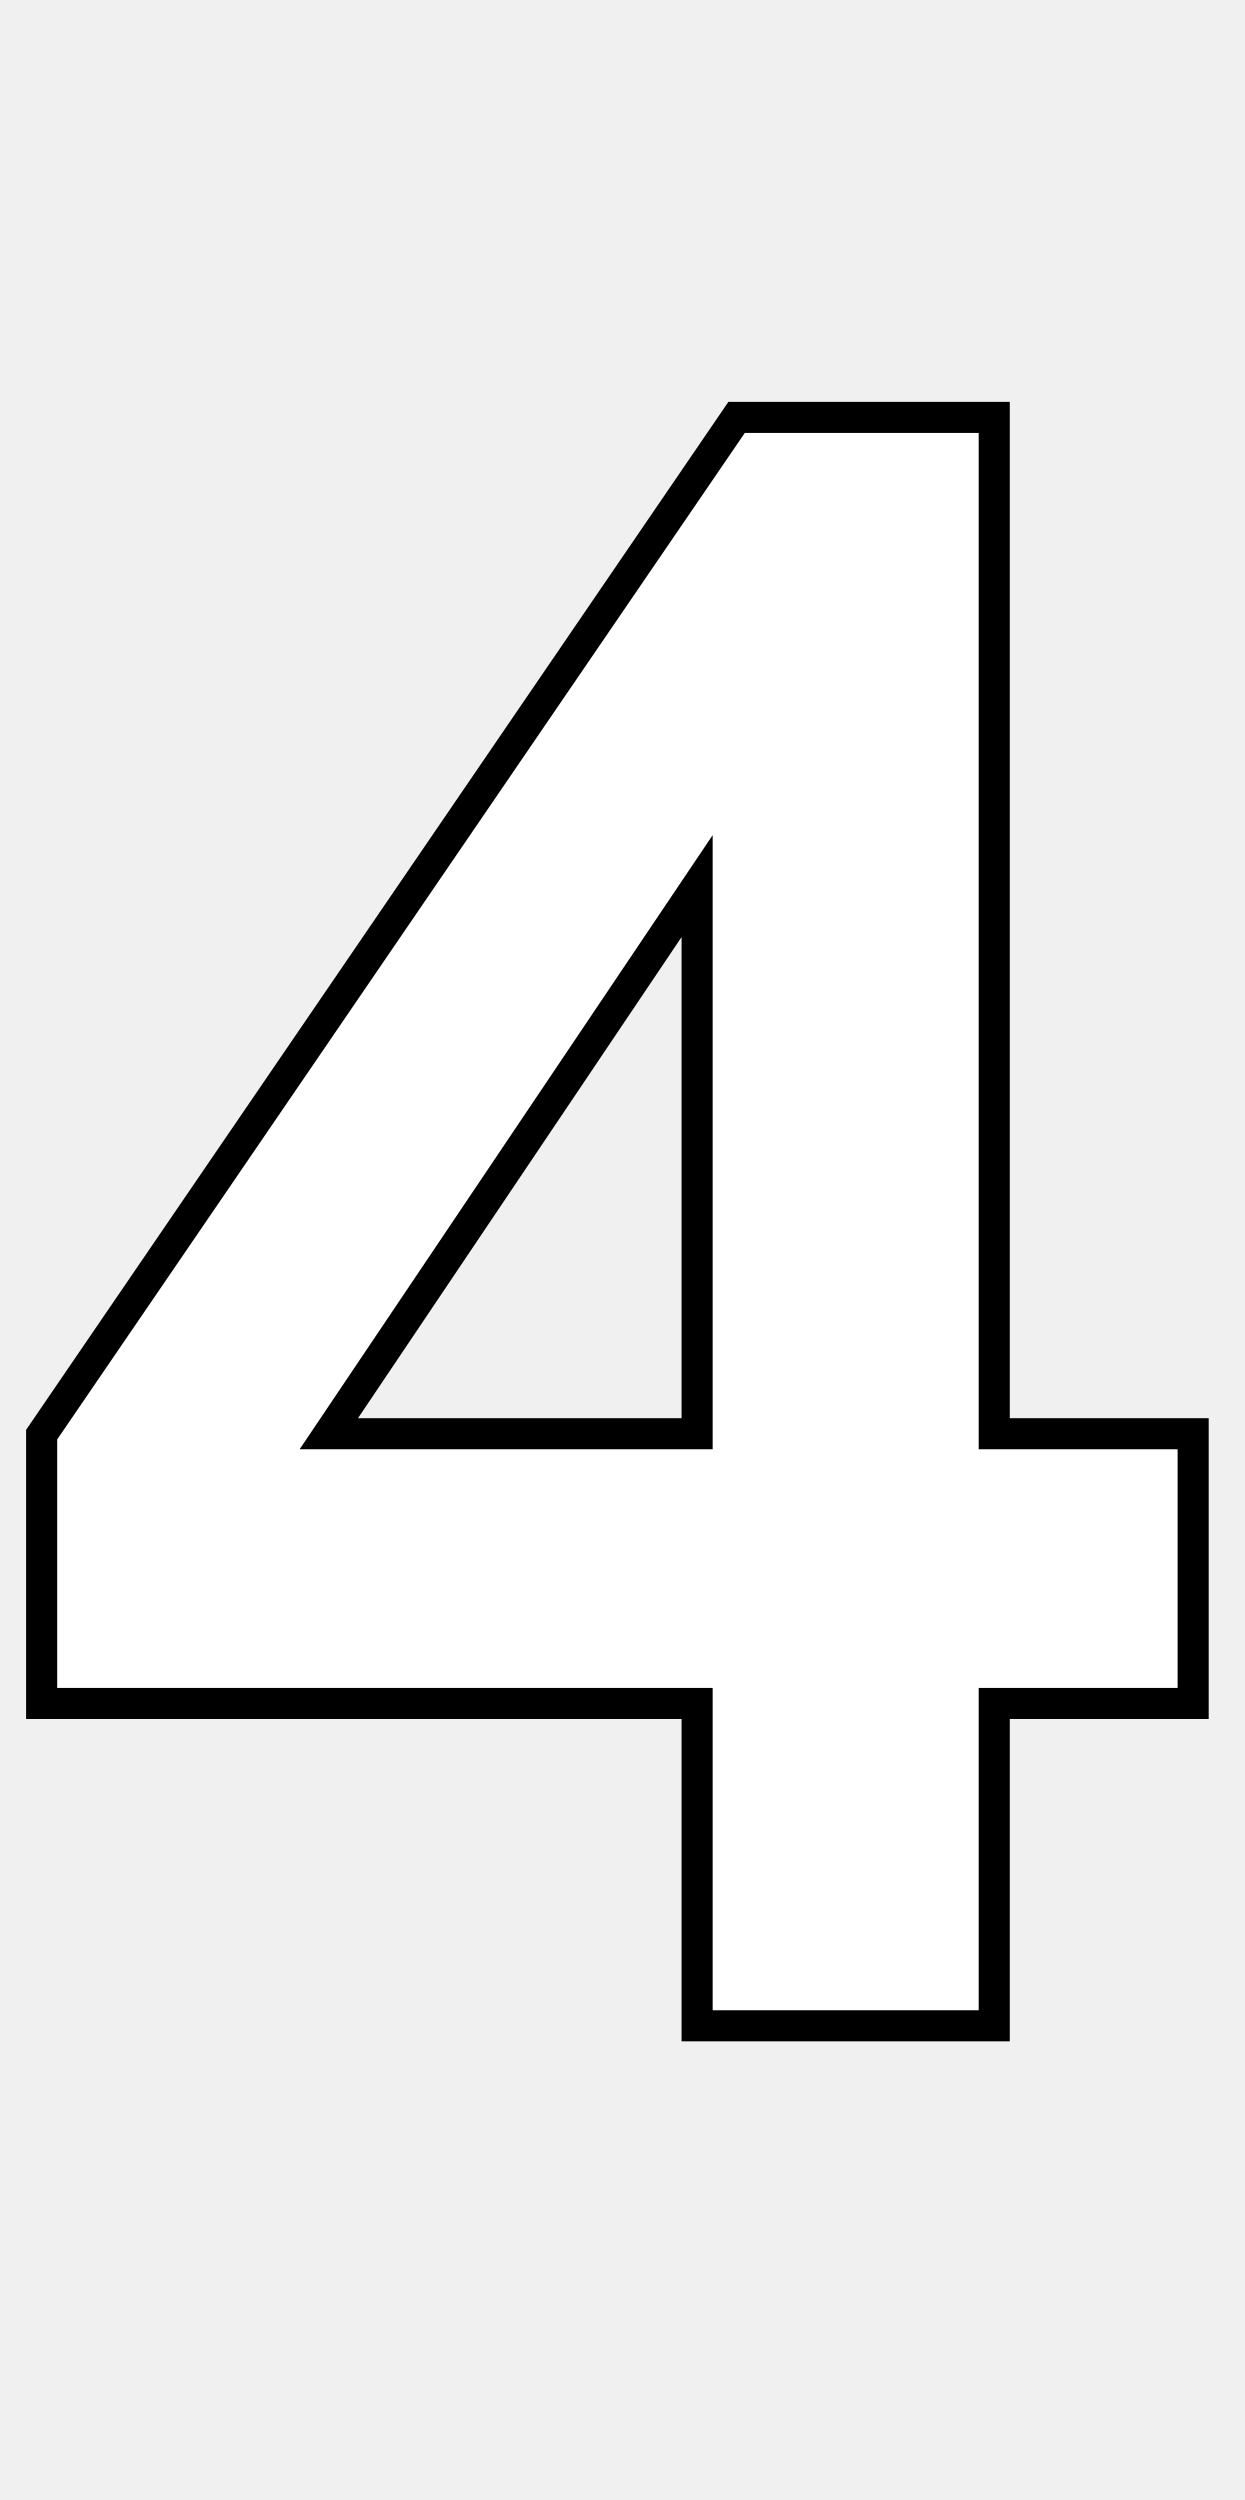
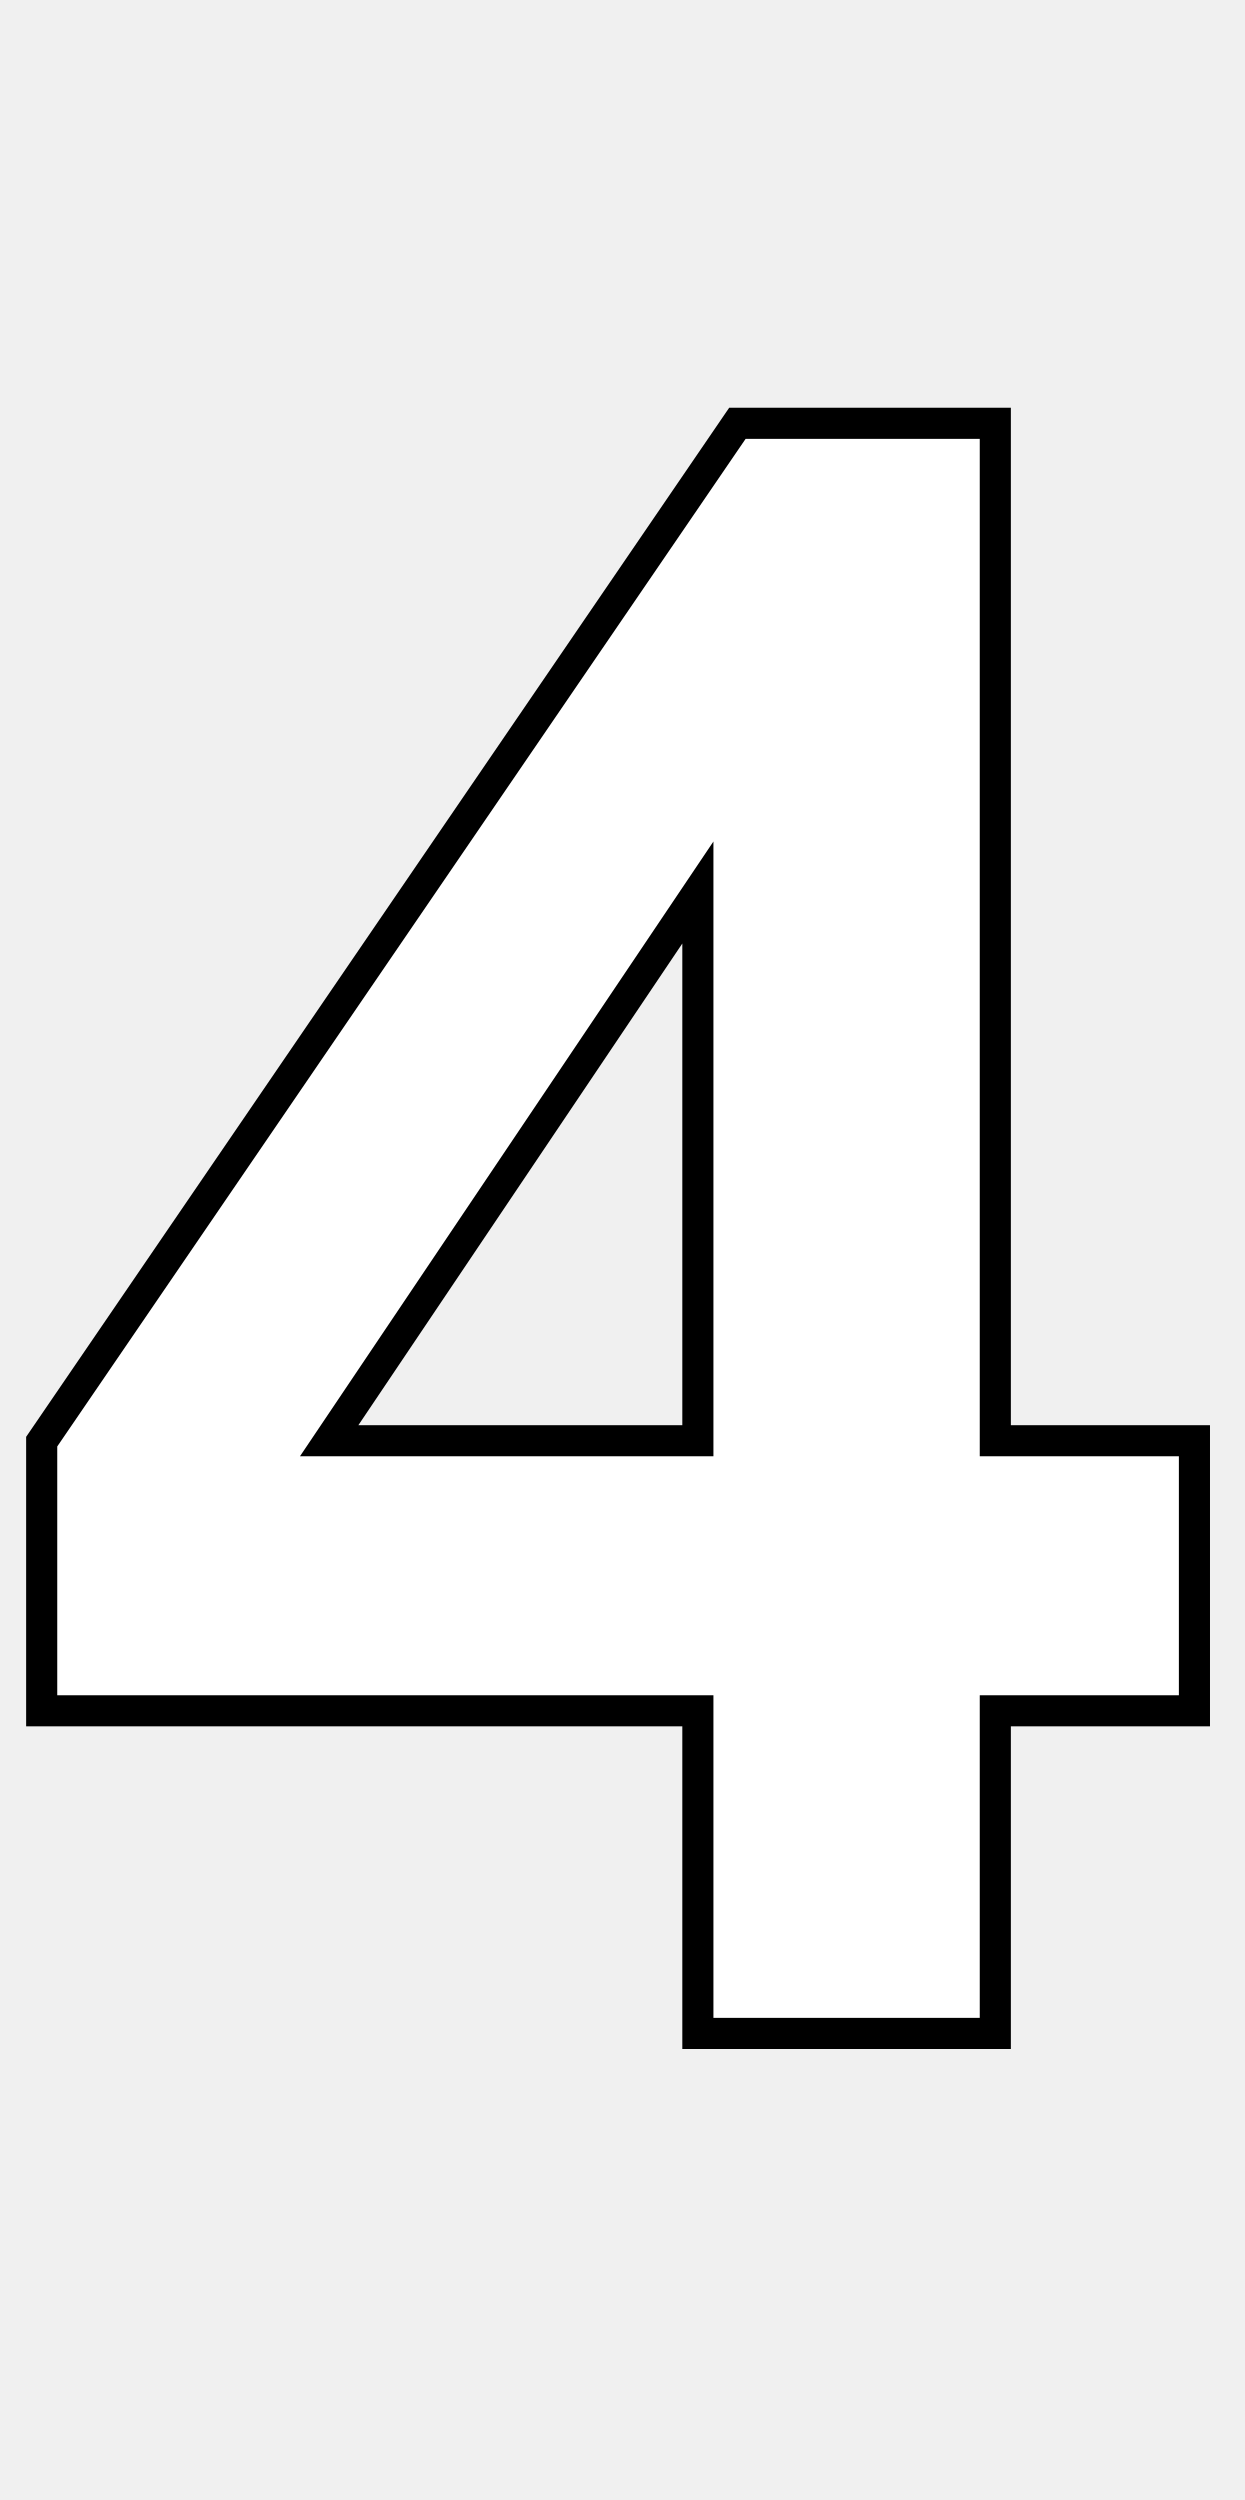
- <svg xmlns="http://www.w3.org/2000/svg" width="40.043" height="80.438">
+ <svg xmlns="http://www.w3.org/2000/svg" width="40.043" height="80.438" viewBox="0 0 40 80">
  <path fill="white" stroke="black" d="M31.99 65.18L22.43 65.18L22.43 54.81L1.34 54.81L1.34 46.16L23.70 13.43L31.99 13.43L31.99 46.13L38.39 46.13L38.39 54.81L31.99 54.81L31.99 65.18ZM10.58 46.13L22.43 46.13L22.43 28.51L10.58 46.13Z" />
</svg>
